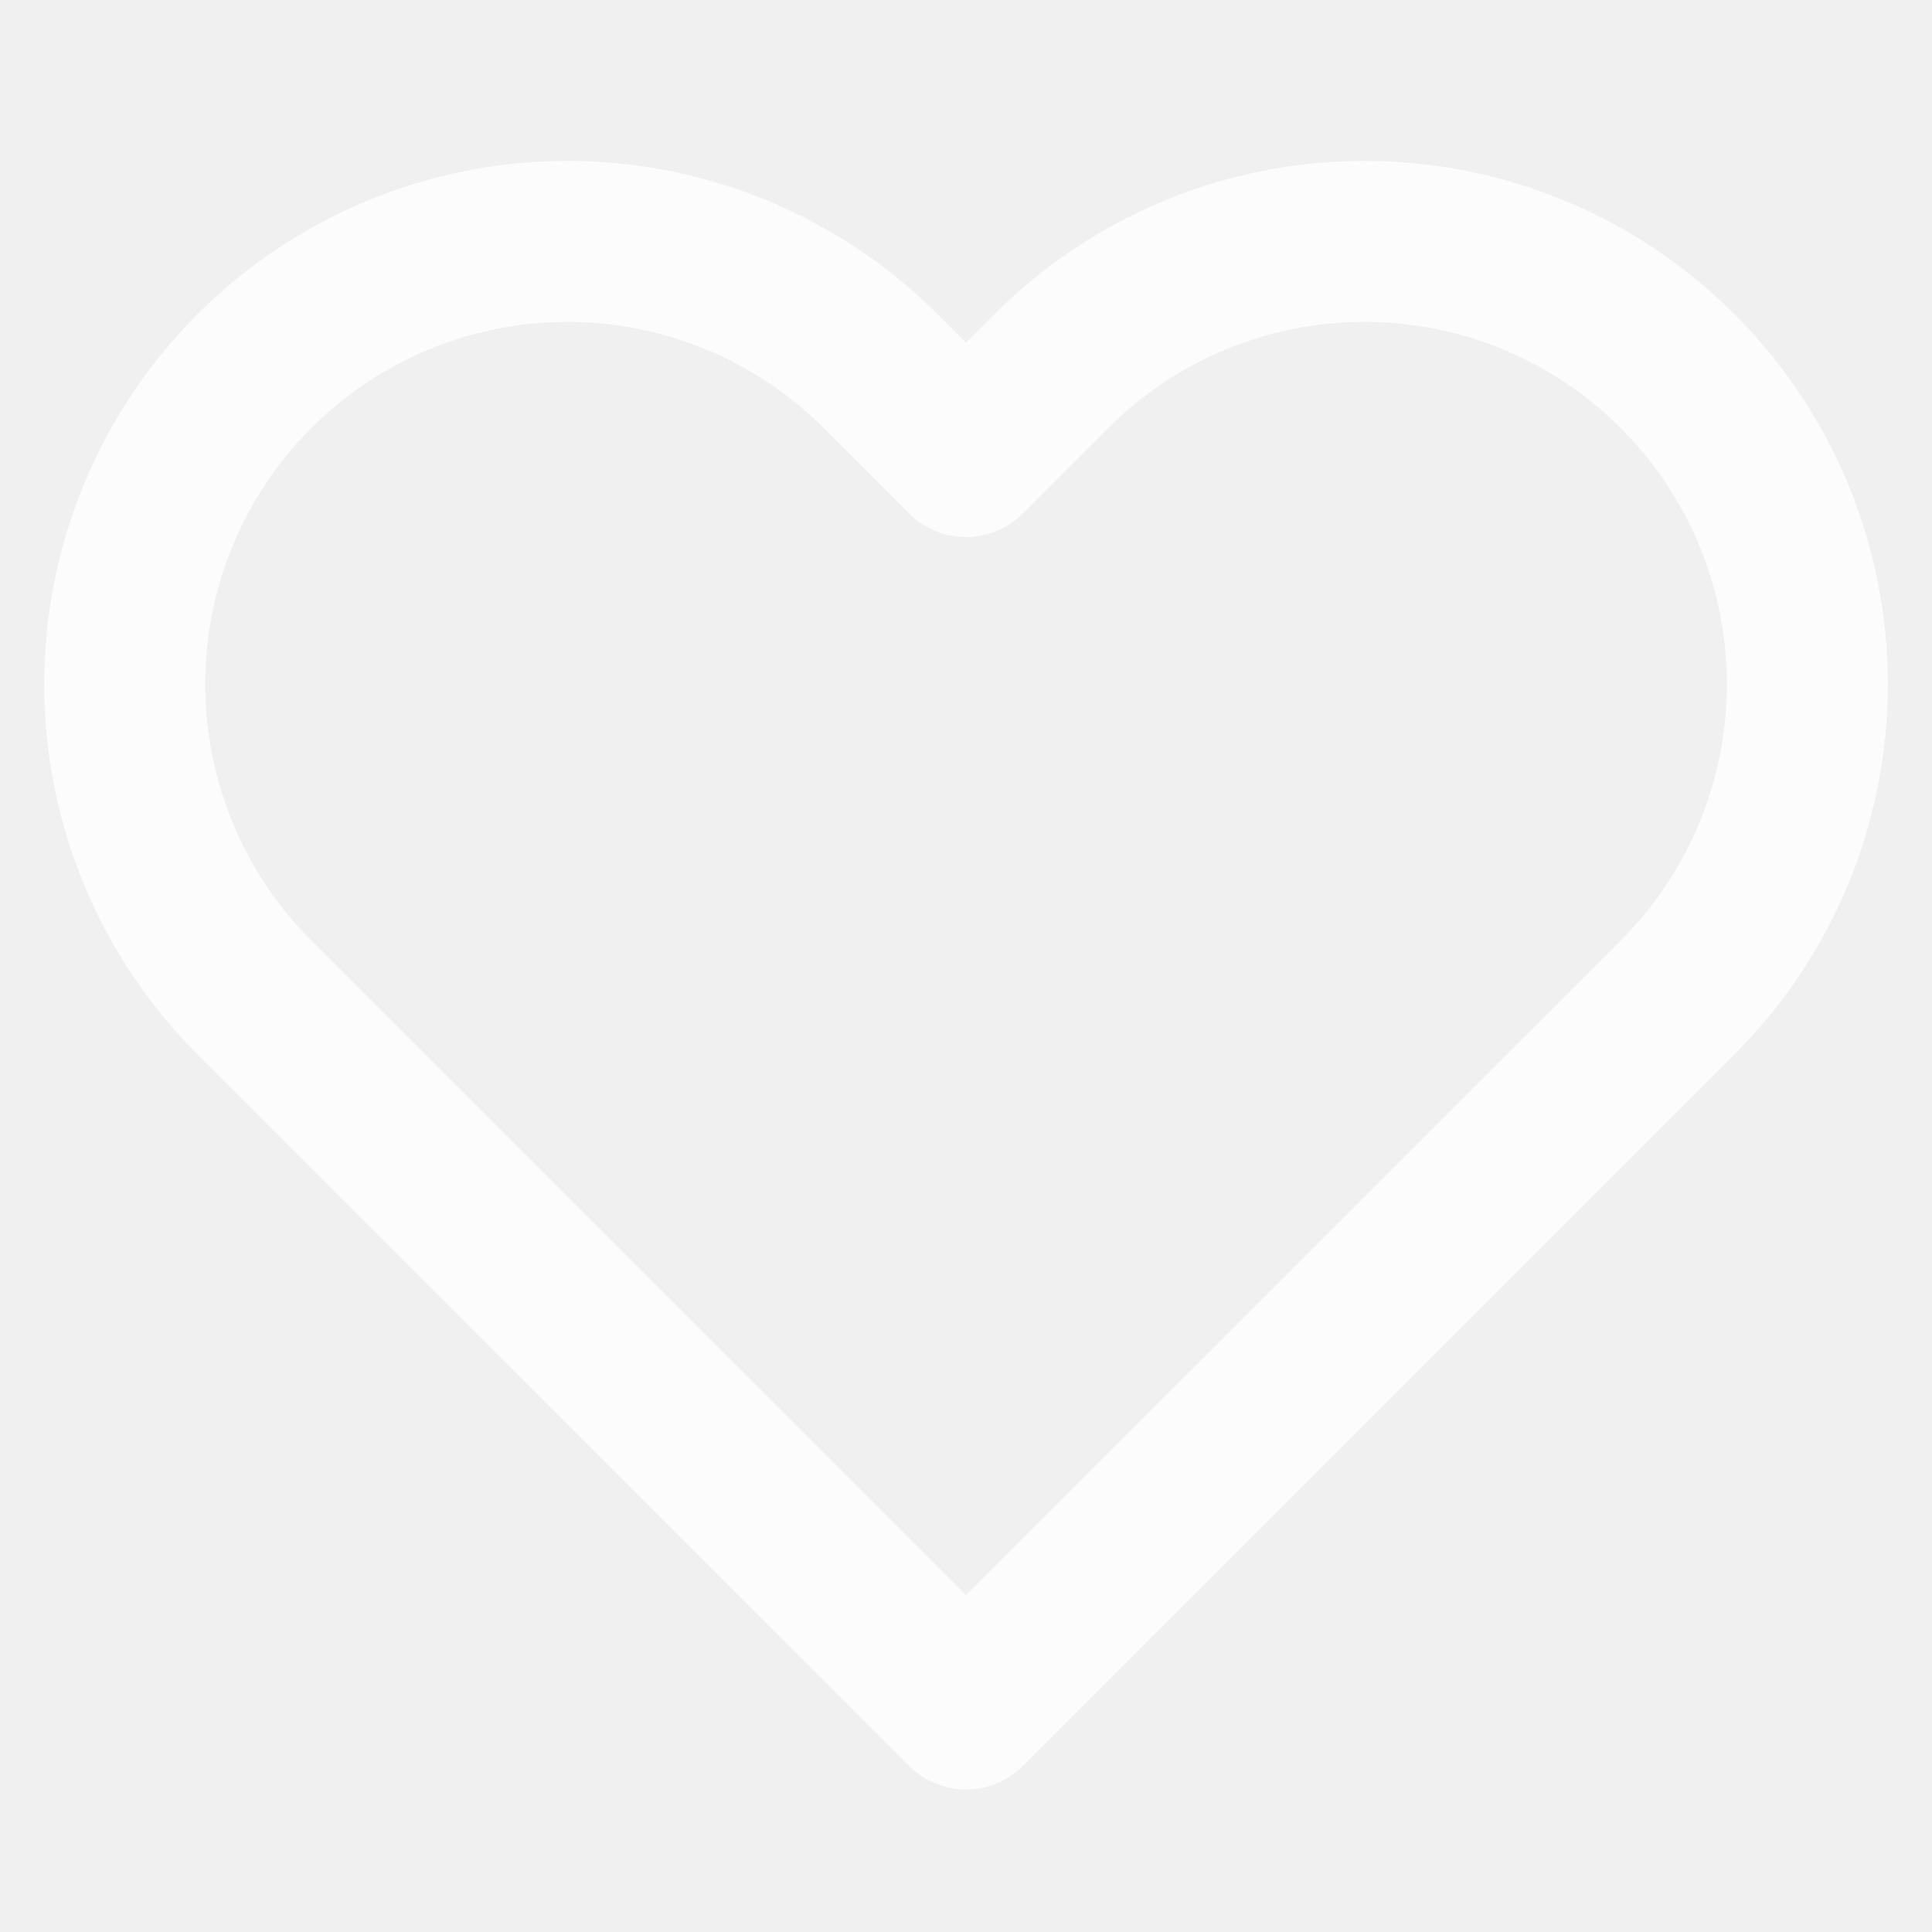
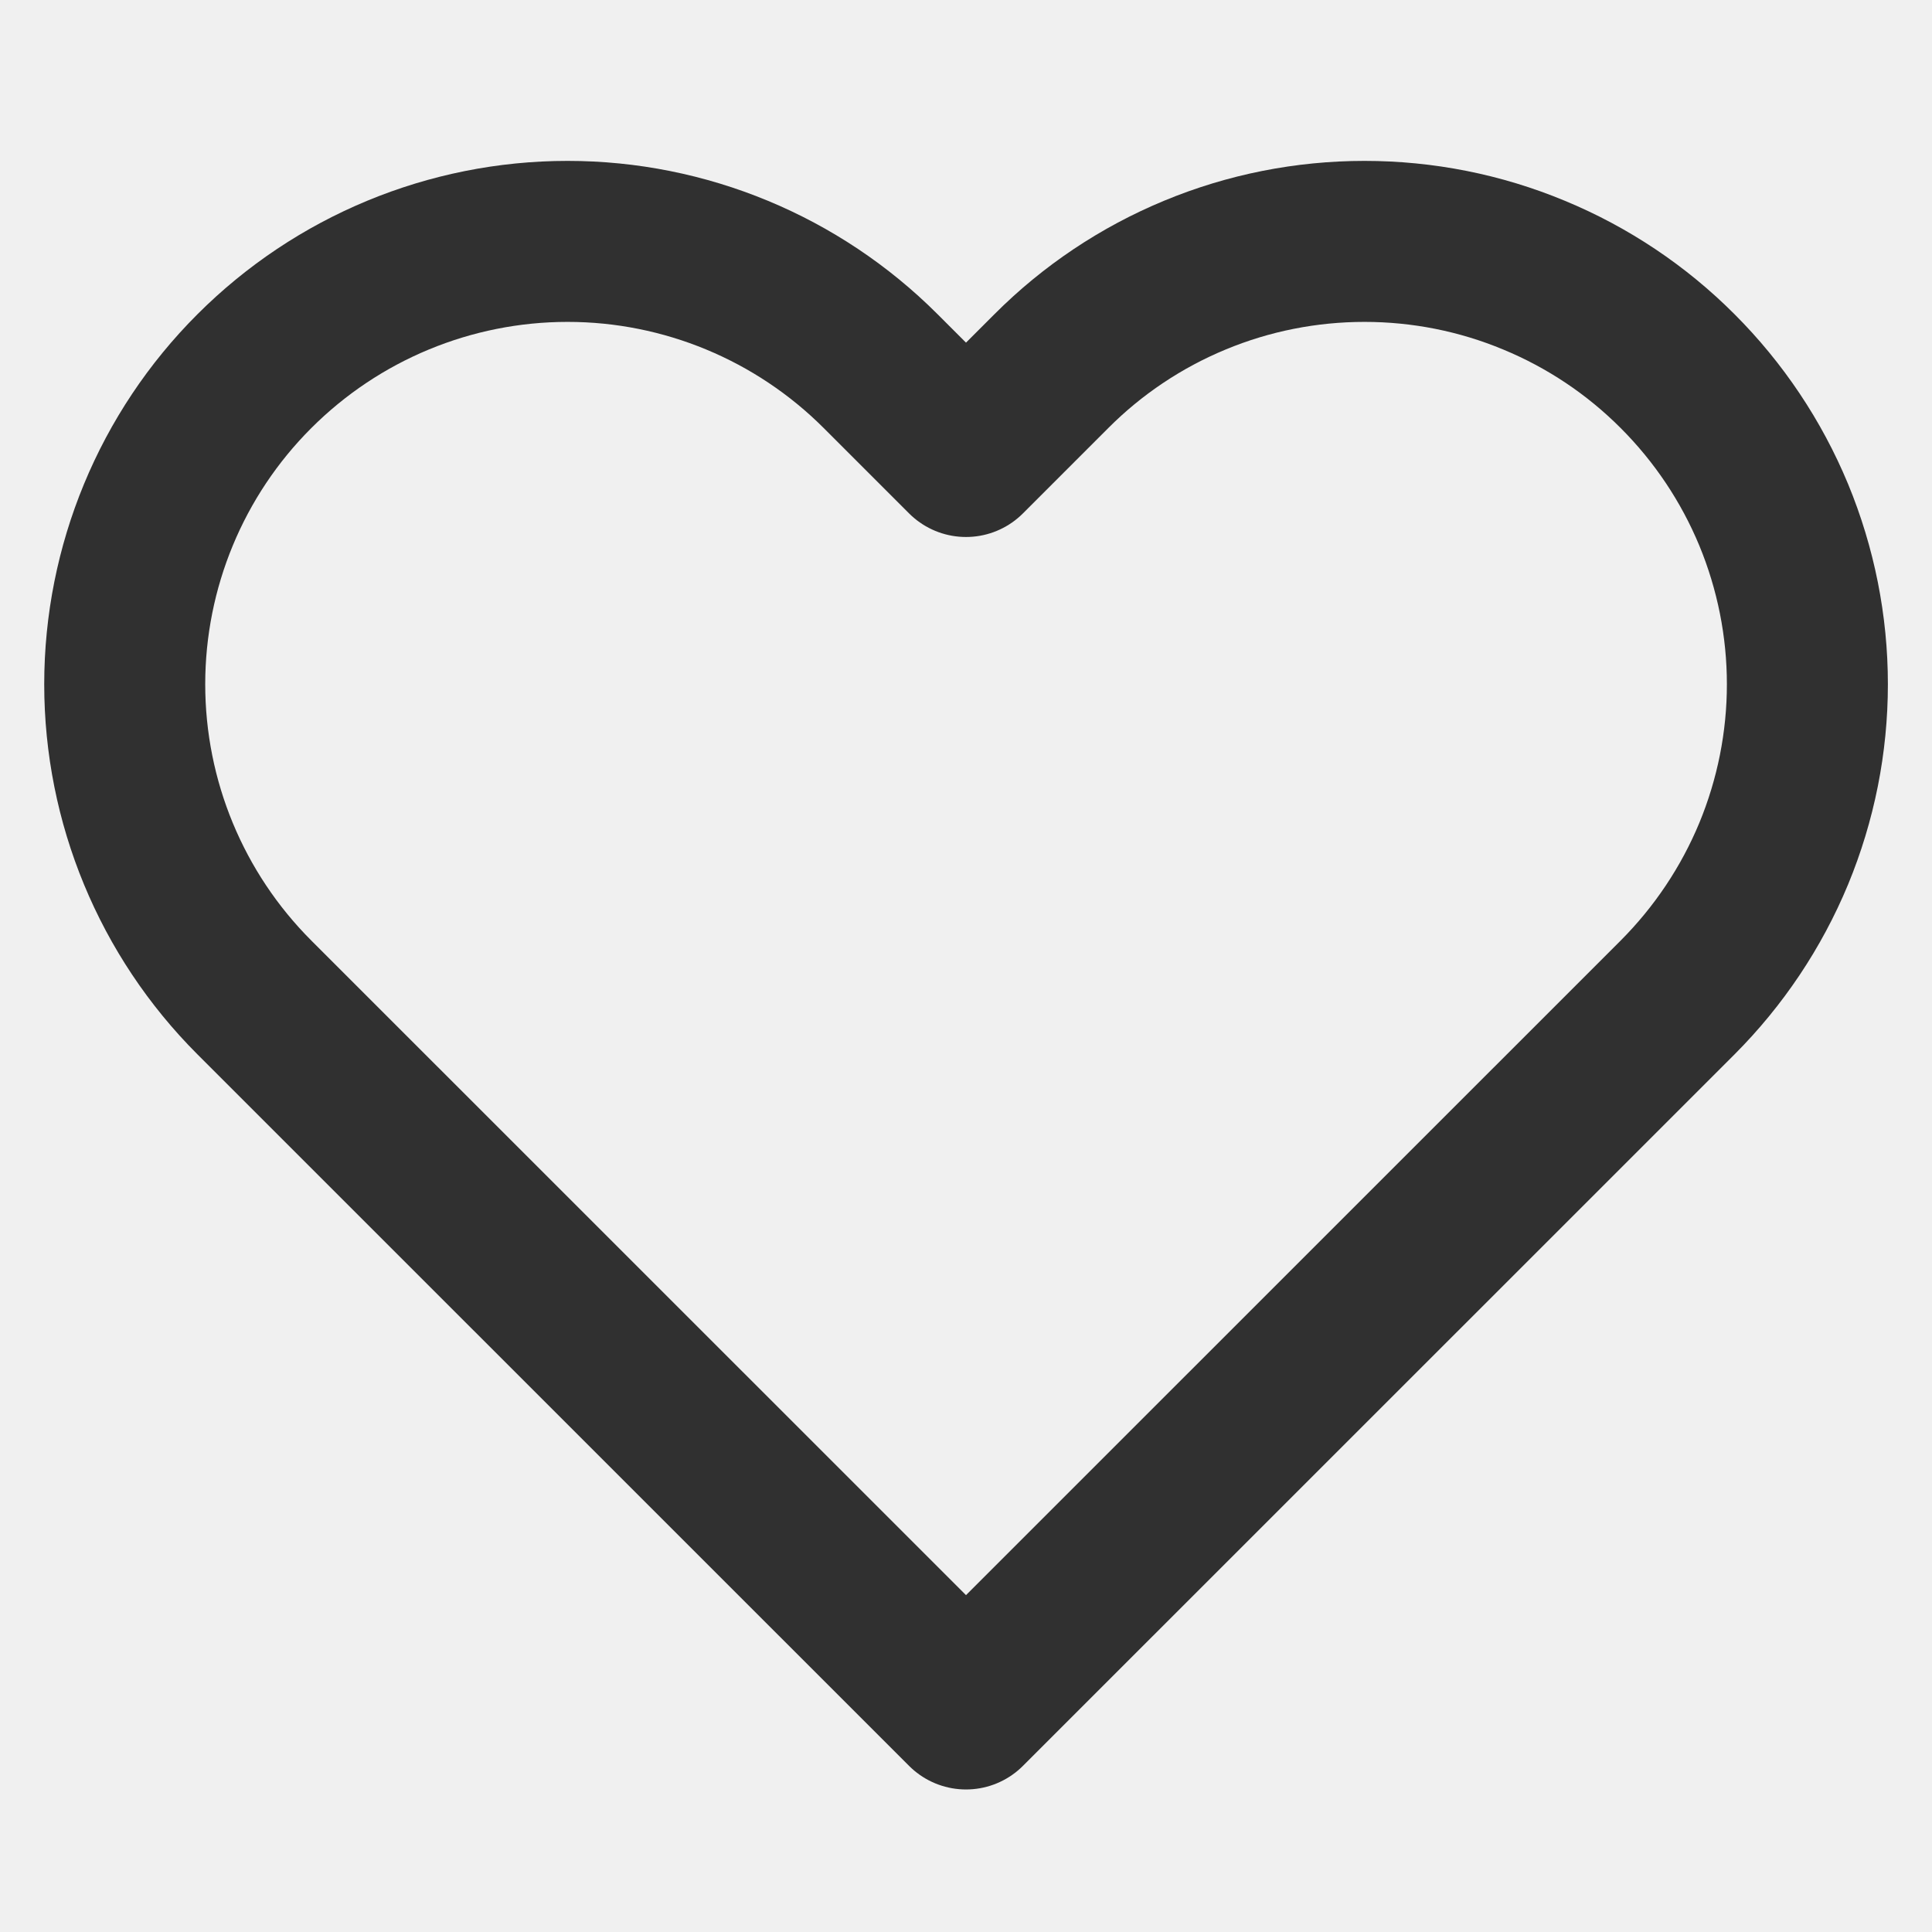
<svg xmlns="http://www.w3.org/2000/svg" width="18" height="18" viewBox="0 0 18 18" fill="none">
  <defs>
    <clipPath id="clip25_144">
      <rect id="normal" width="18" height="18" fill="white" fill-opacity="0" />
    </clipPath>
  </defs>
  <rect id="normal" width="18" height="18" fill="#FFFFFF" fill-opacity="0" />
  <g clip-path="url(#clip25_144)">
-     <path id="Vector" d="M14.291 2.563C13.791 2.355 13.254 2.249 12.713 2.249C12.171 2.249 11.634 2.355 11.133 2.563C10.633 2.77 10.178 3.074 9.795 3.458L9 4.253L8.205 3.458C7.431 2.684 6.382 2.249 5.288 2.249C4.193 2.249 3.144 2.684 2.37 3.458C1.596 4.231 1.162 5.281 1.162 6.375C1.162 7.469 1.596 8.519 2.37 9.293L3.165 10.088L9 15.922L14.835 10.088L15.63 9.293C16.013 8.909 16.317 8.455 16.525 7.954C16.732 7.453 16.839 6.917 16.839 6.375C16.839 5.833 16.732 5.297 16.525 4.796C16.317 4.295 16.013 3.841 15.63 3.458C15.247 3.074 14.792 2.77 14.291 2.563Z" stroke="#FFFFFF" stroke-opacity="0.8" stroke-width="1.5" stroke-linejoin="round" />
+     <path id="Vector" d="M14.291 2.563C13.791 2.355 13.254 2.249 12.713 2.249C12.171 2.249 11.634 2.355 11.133 2.563C10.633 2.77 10.178 3.074 9.795 3.458L9 4.253L8.205 3.458C7.431 2.684 6.382 2.249 5.288 2.249C4.193 2.249 3.144 2.684 2.37 3.458C1.596 4.231 1.162 5.281 1.162 6.375C1.162 7.469 1.596 8.519 2.37 9.293L3.165 10.088L9 15.922L14.835 10.088L15.63 9.293C16.013 8.909 16.317 8.455 16.525 7.954C16.732 7.453 16.839 6.917 16.839 6.375C16.839 5.833 16.732 5.297 16.525 4.796C16.317 4.295 16.013 3.841 15.63 3.458C15.247 3.074 14.792 2.77 14.291 2.563Z" stroke="#000" stroke-opacity="0.8" stroke-width="1.5" stroke-linejoin="round" />
  </g>
</svg>
